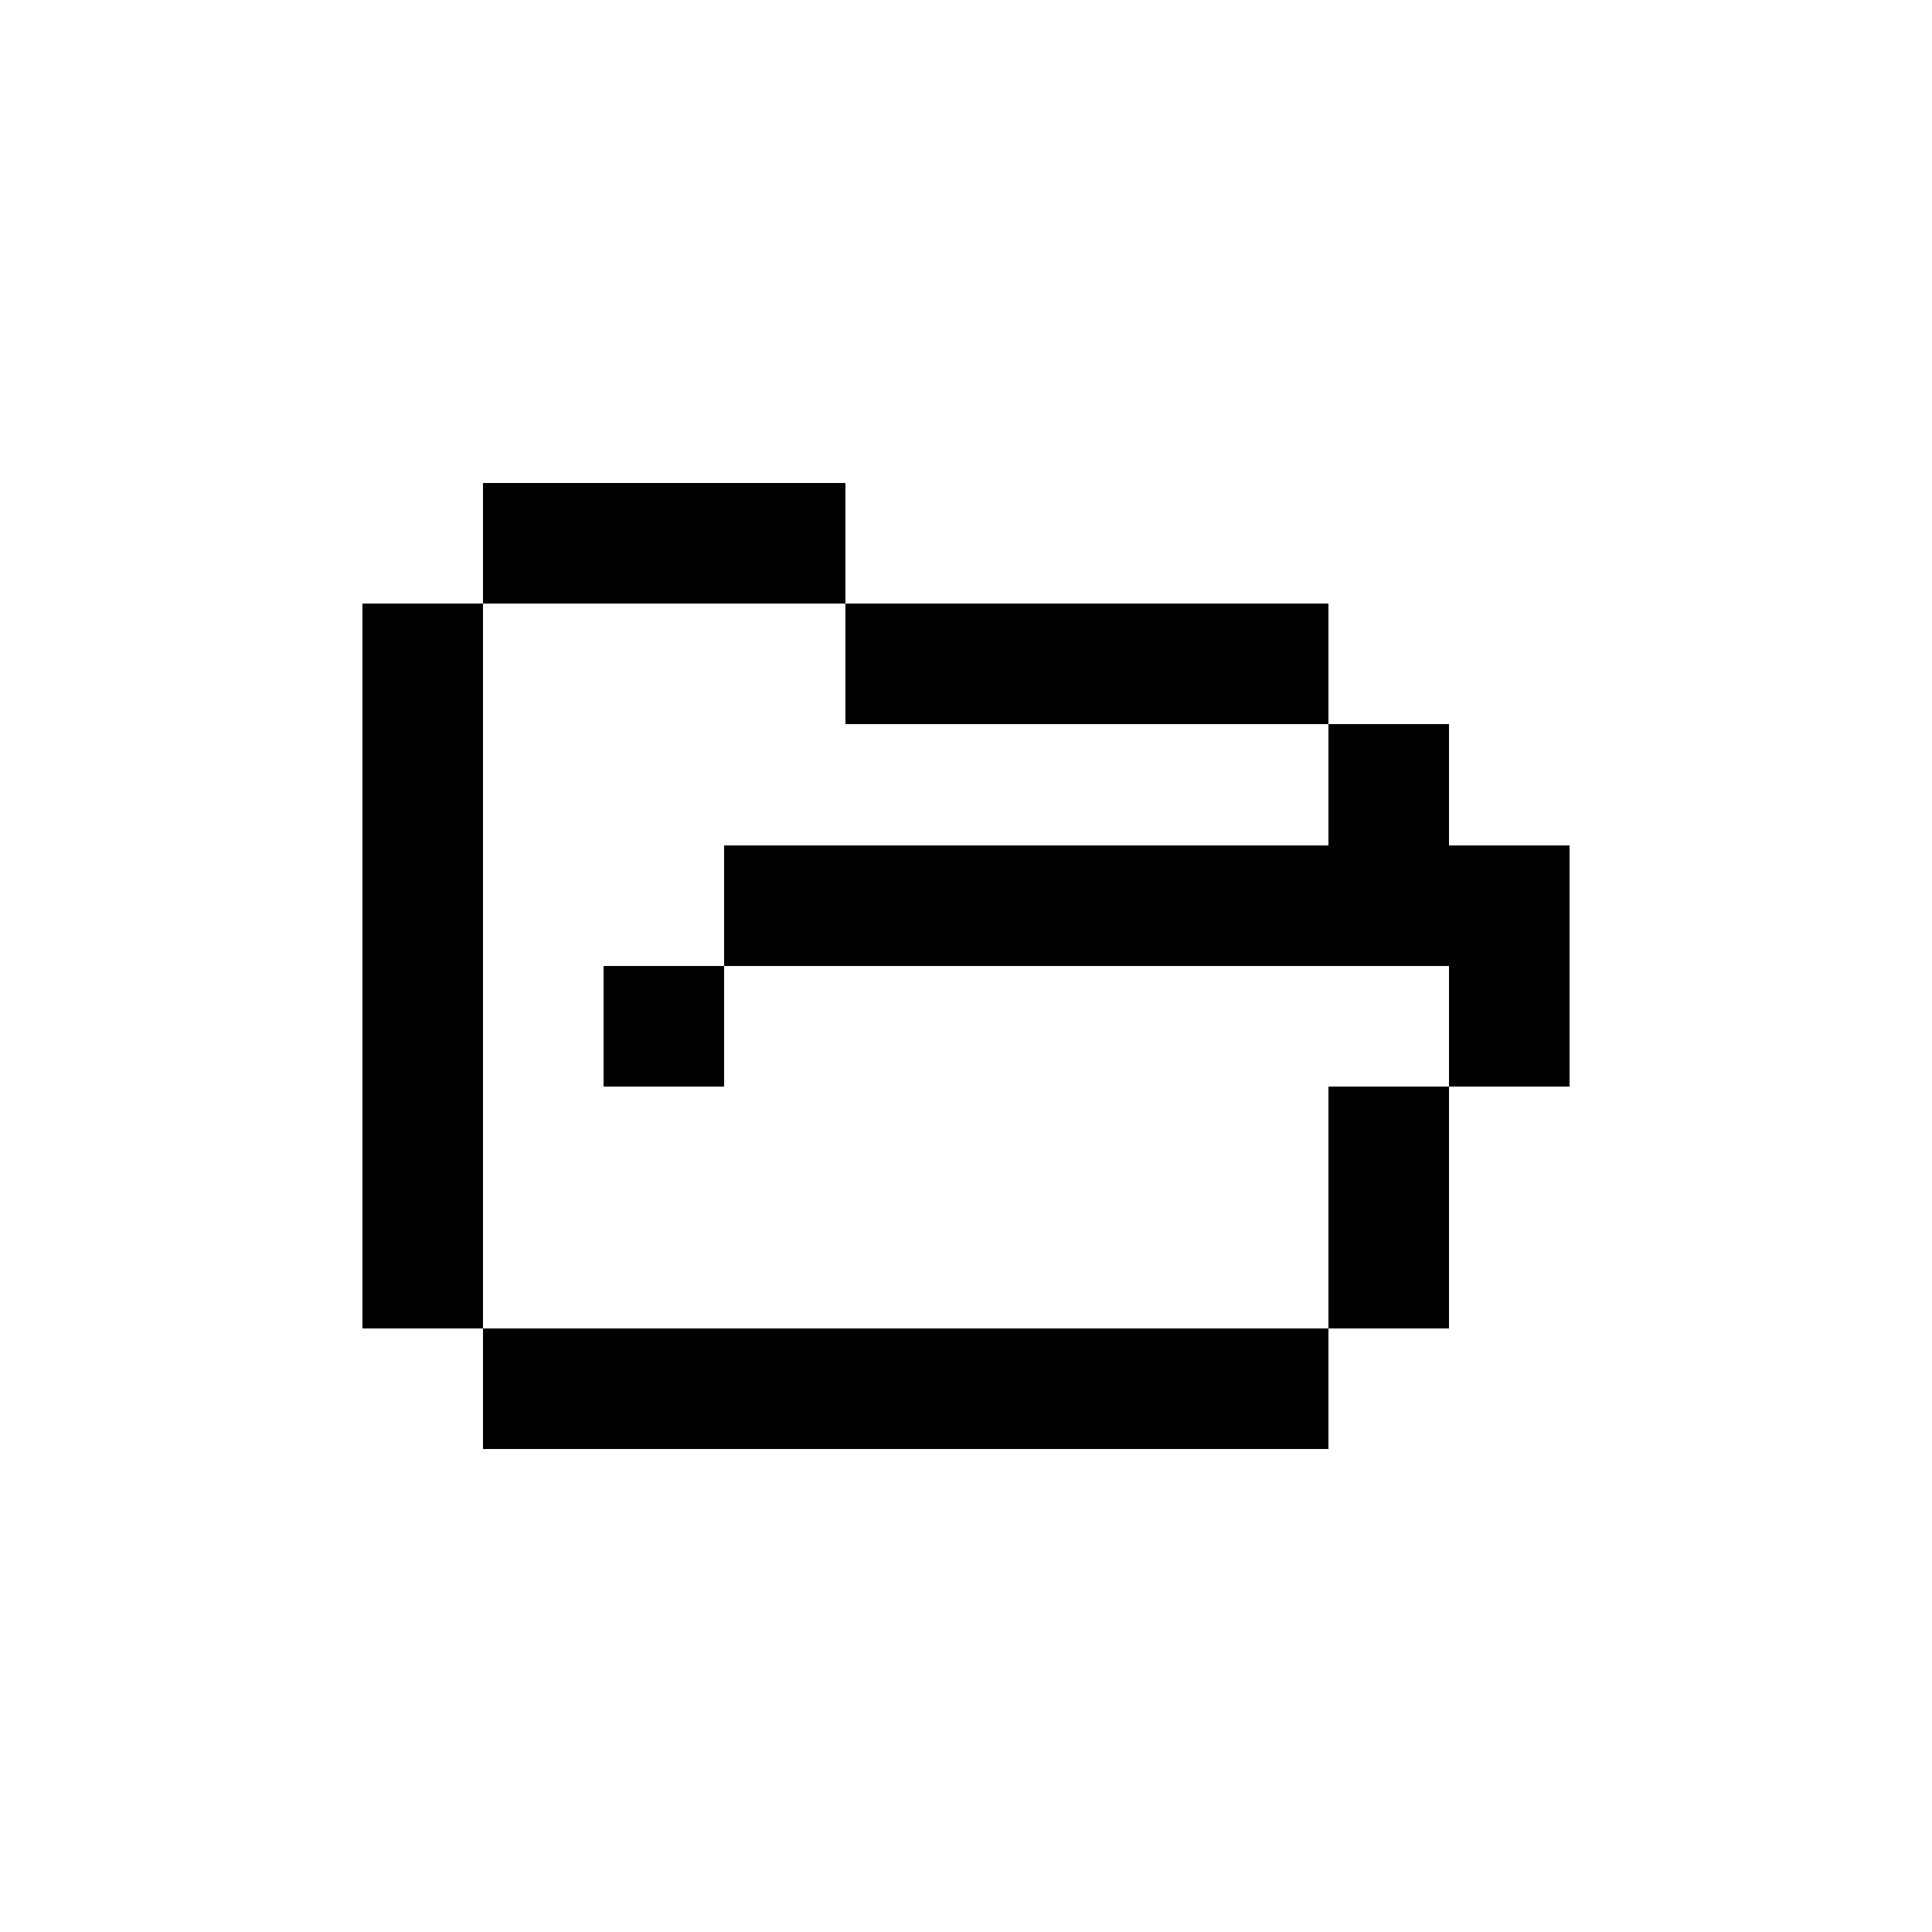
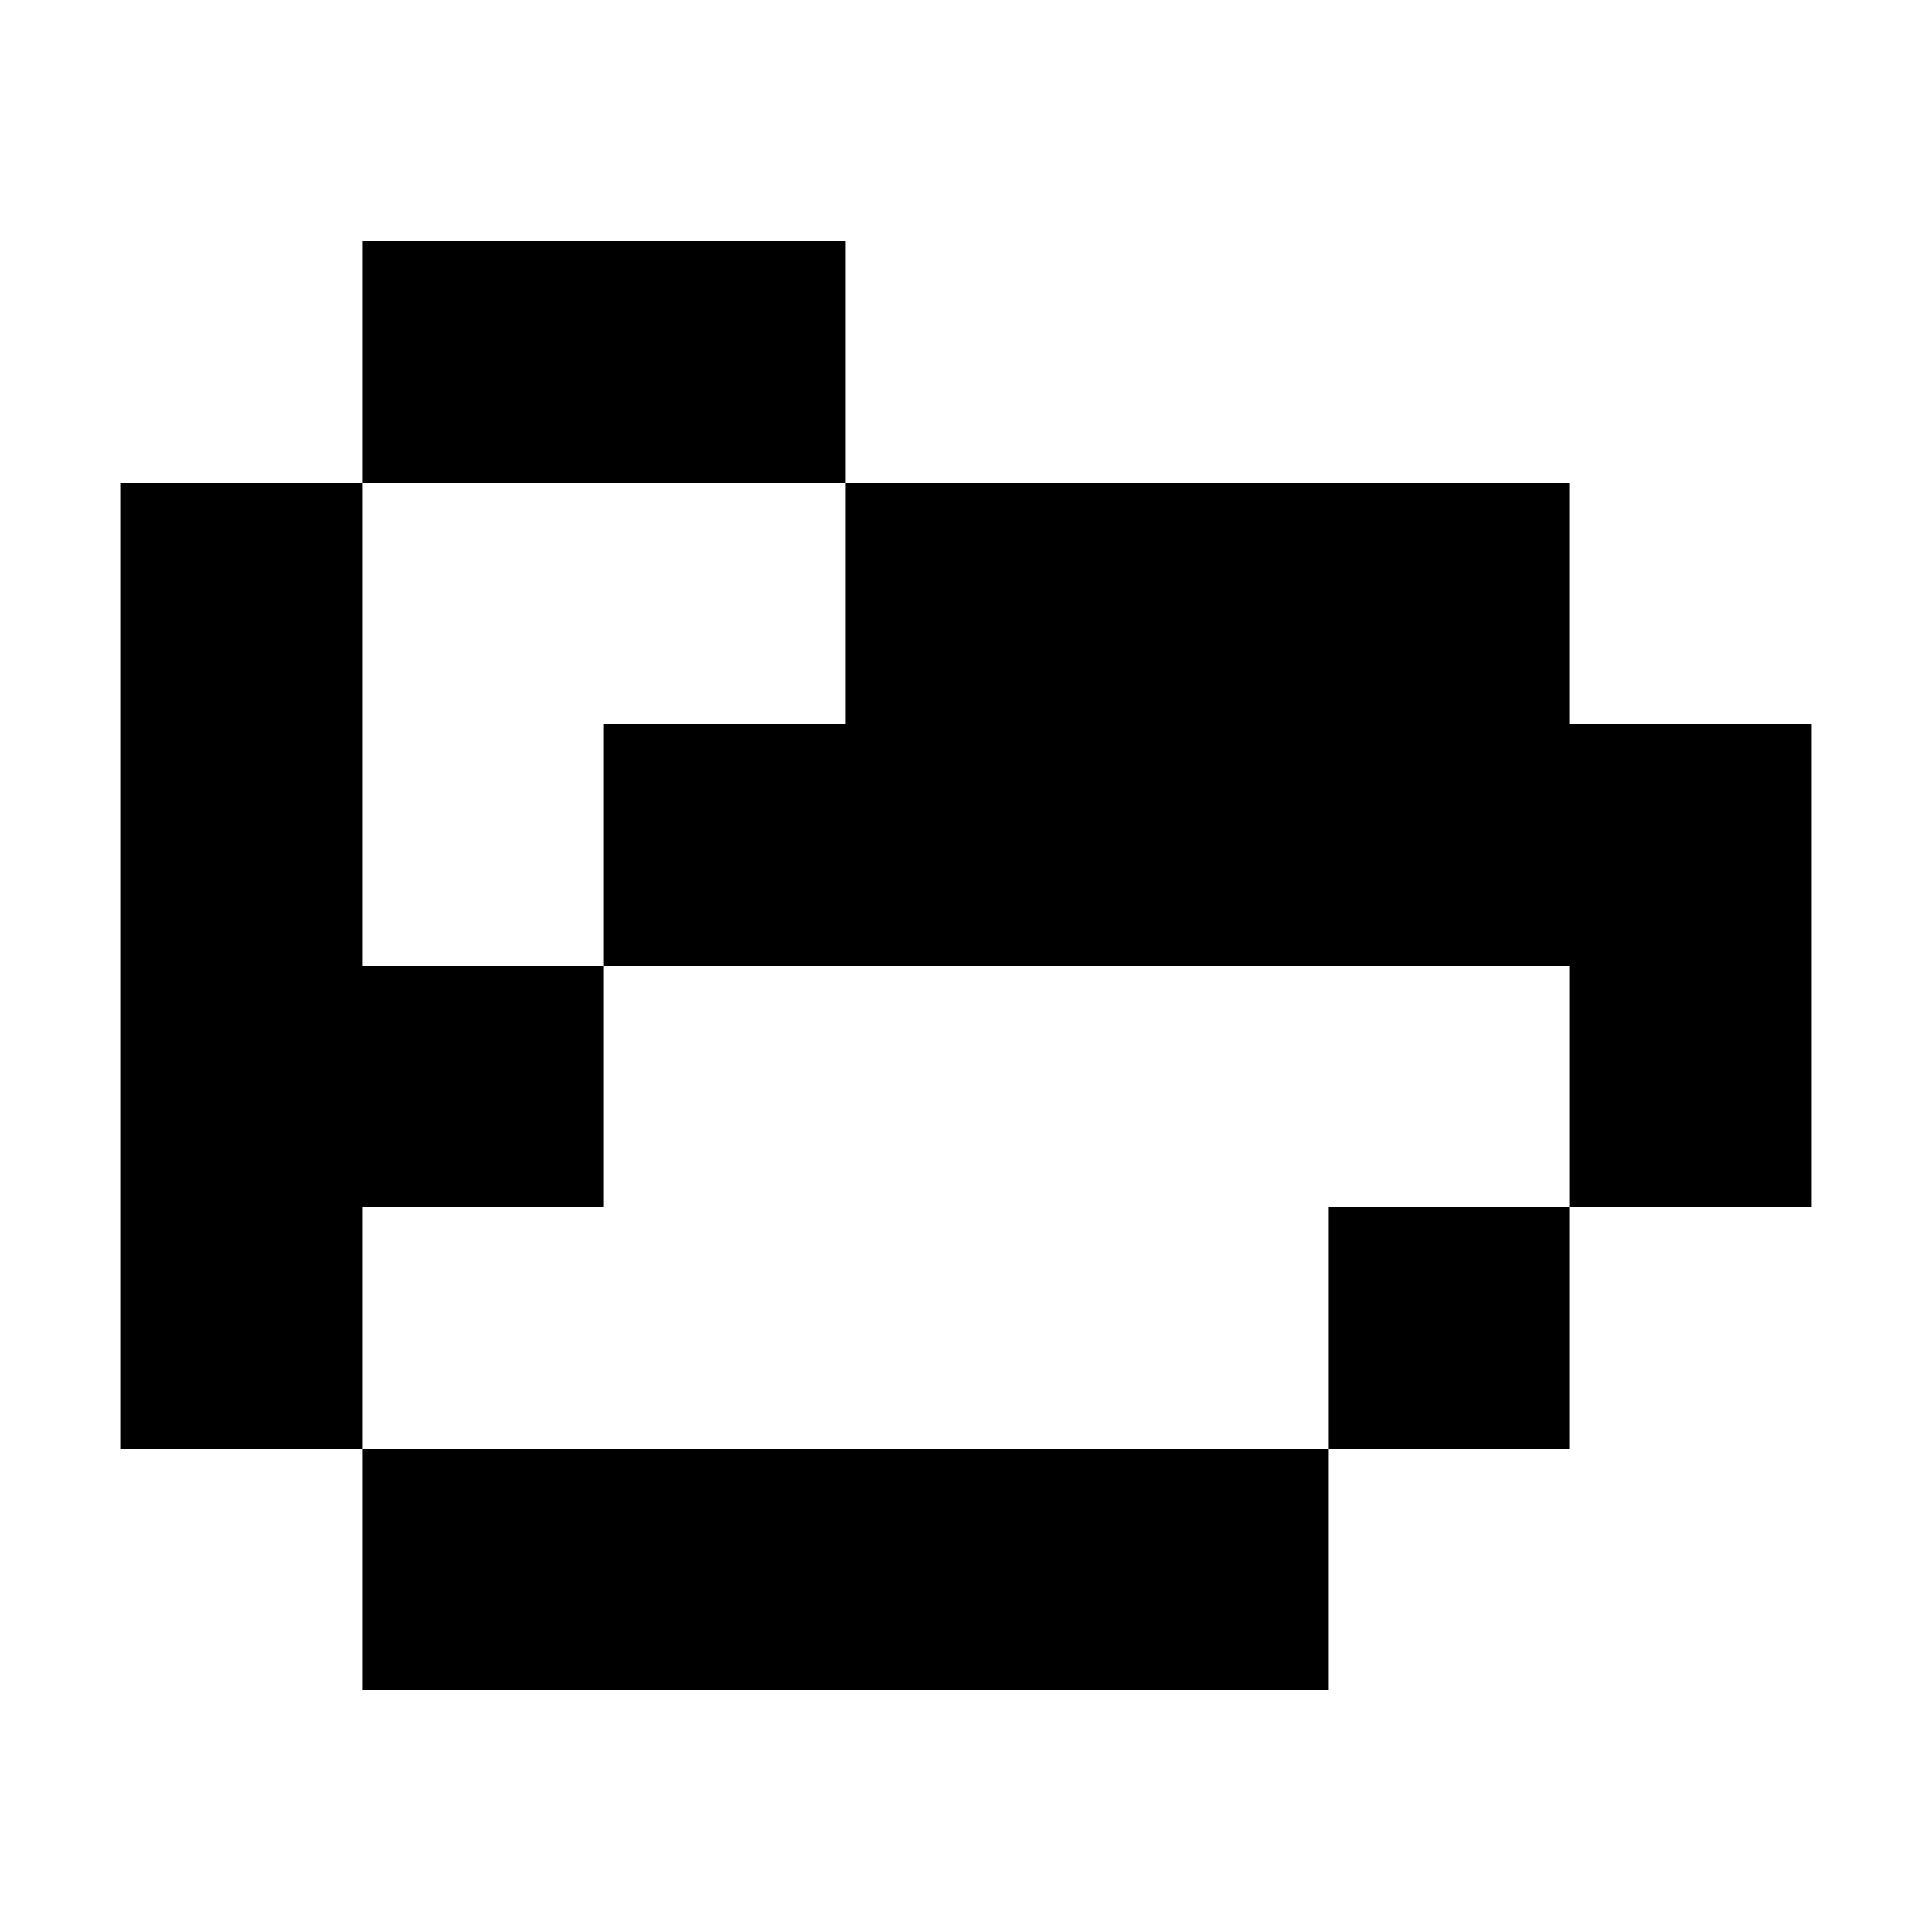
<svg xmlns="http://www.w3.org/2000/svg" width="16" height="16" viewBox="0 0 16 16" fill="currentColor" shape-rendering="crispEdges" aria-hidden="true">
-   <path d="M4 4h3v1h-3zM3 5h1v1h-1zM7 5h4v1h-4zM3 6h1v1h-1zM11 6h1v1h-1zM3 7h1v1h-1zM6 7h7v1h-7zM3 8h1v1h-1zM5 8h1v1h-1zM12 8h1v1h-1zM3 9h1v1h-1zM11 9h1v1h-1zM3 10h1v1h-1zM11 10h1v1h-1zM4 11h7v1h-7z" />
+   <path d="M3 2h4v2h-4zM1 4h2v2h-2zM7 4h6v2h-6zM1 6h2v2h-2zM5 6h10v2h-10zM1 8h4v2h-4zM13 8h2v2h-2zM1 10h2v2h-2zM11 10h2v2h-2zM3 12h8v2h-8z" />
</svg>
